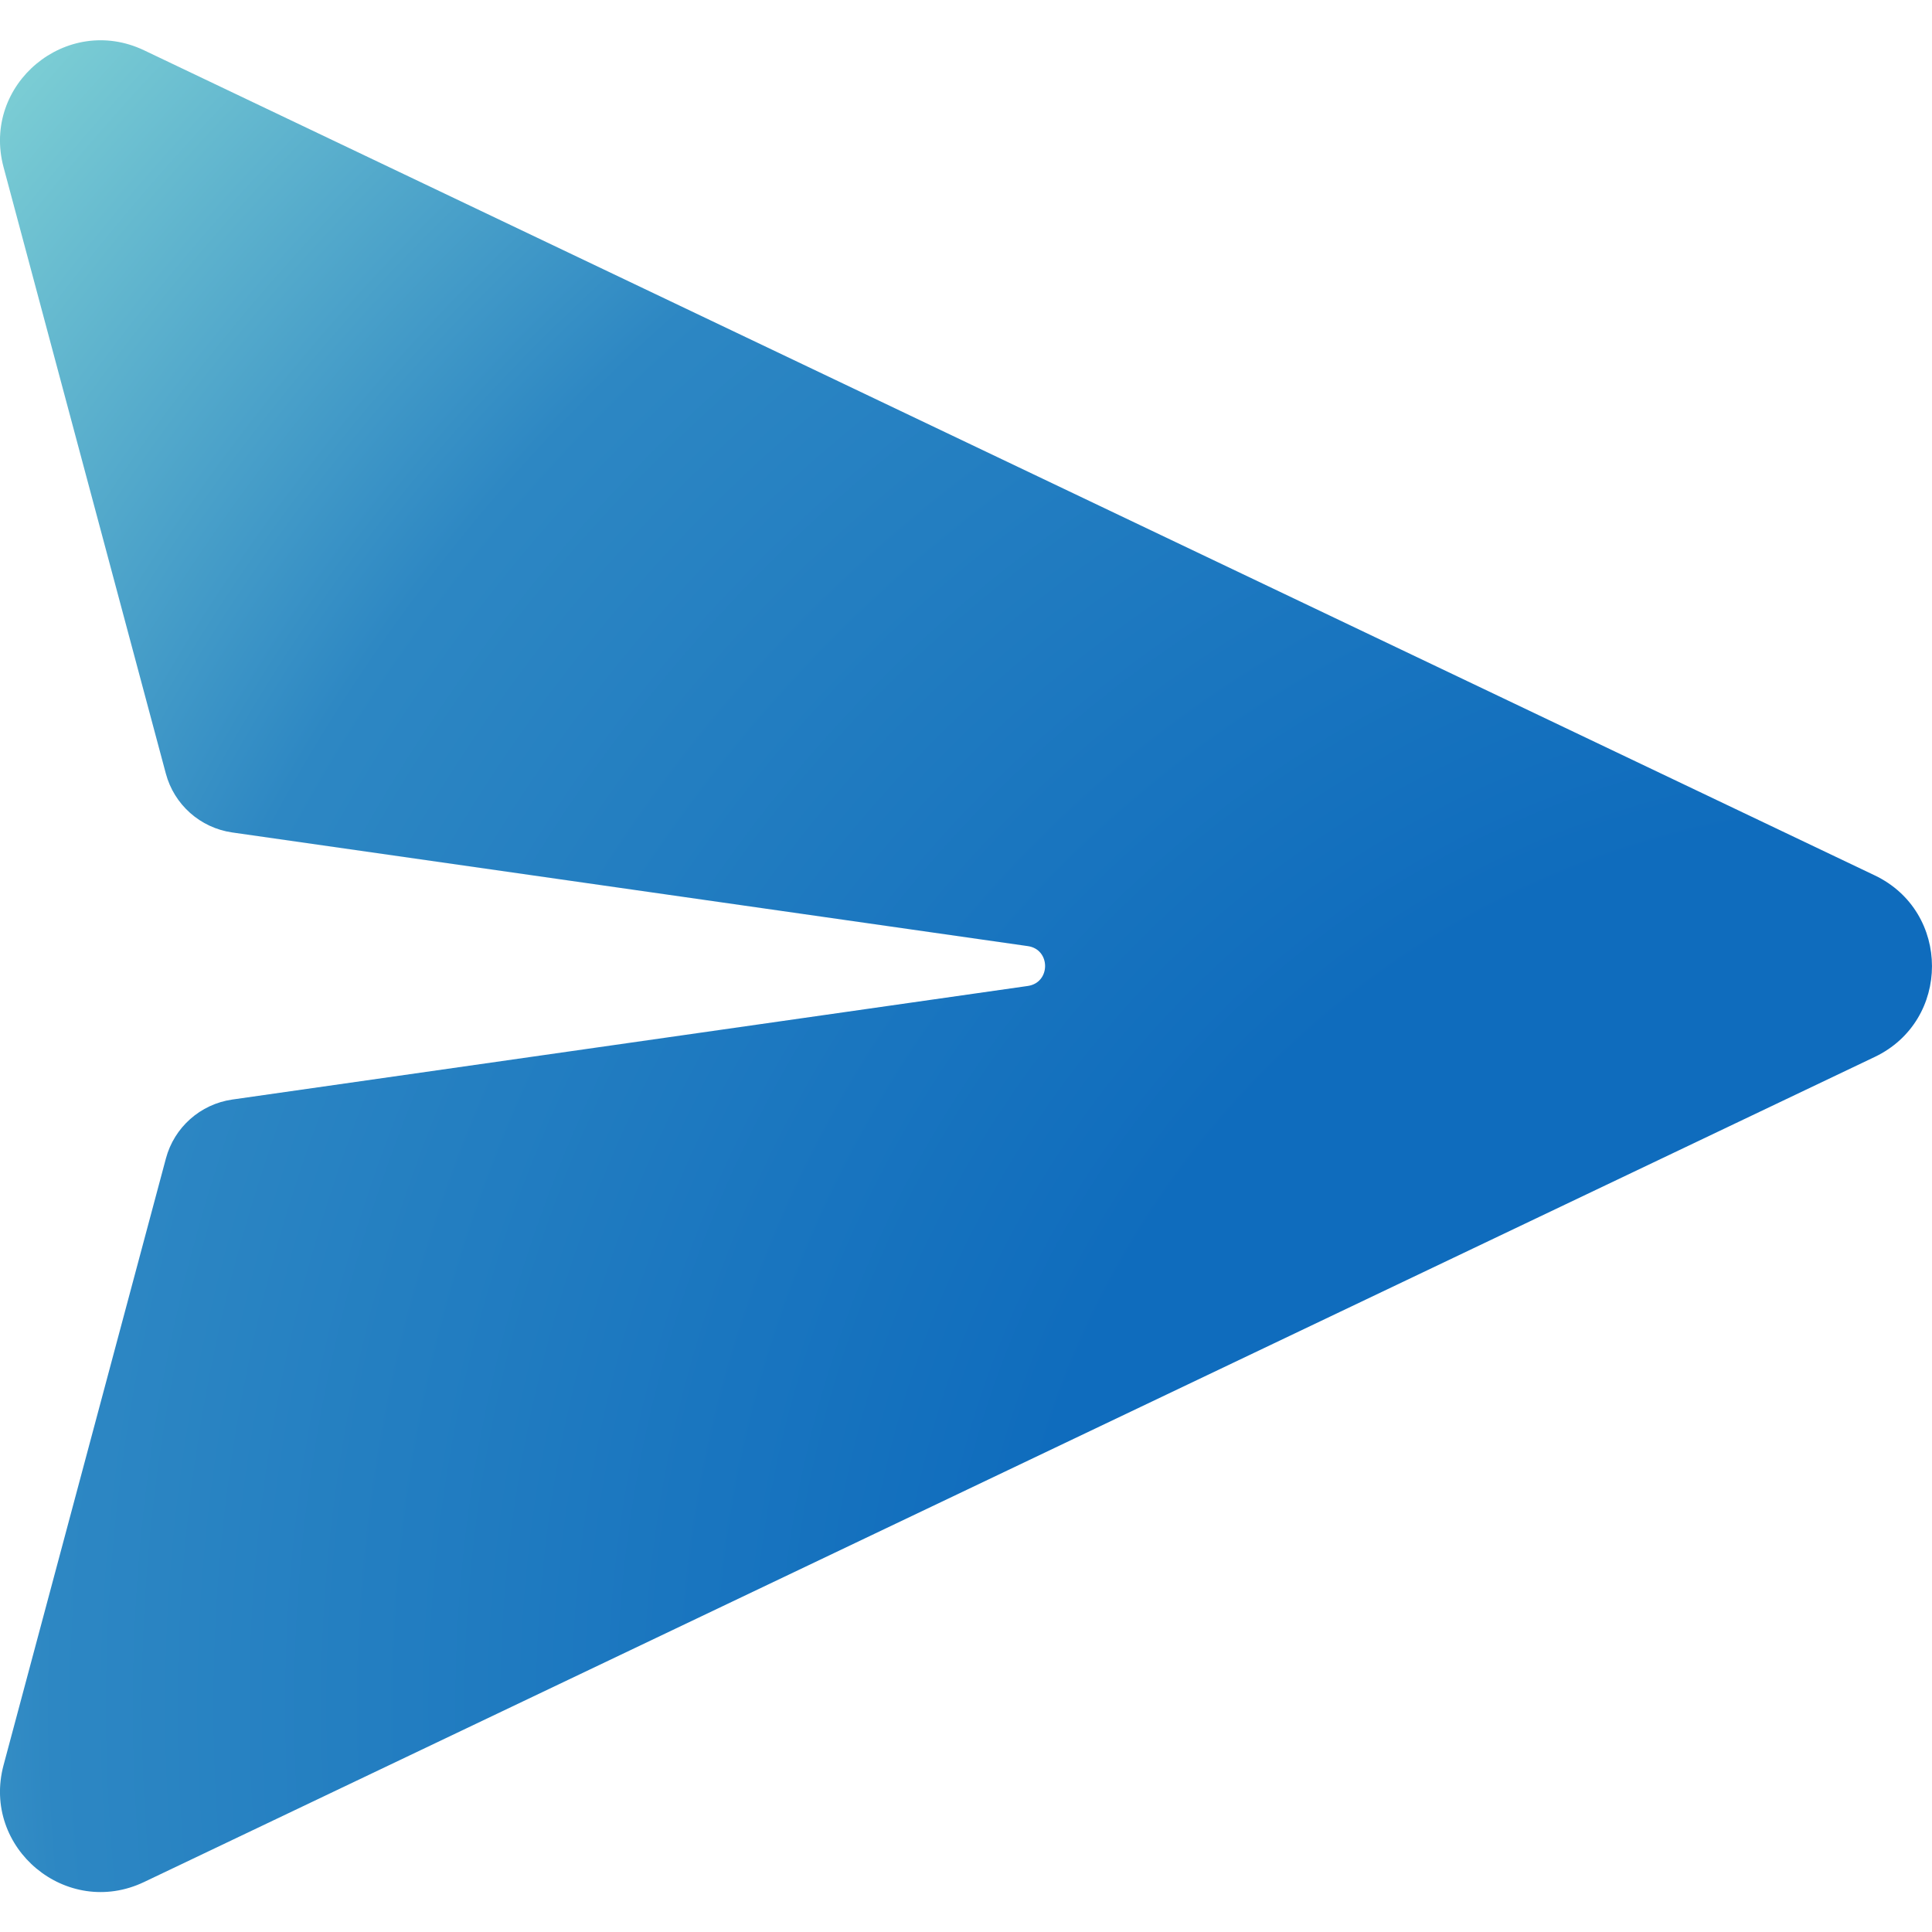
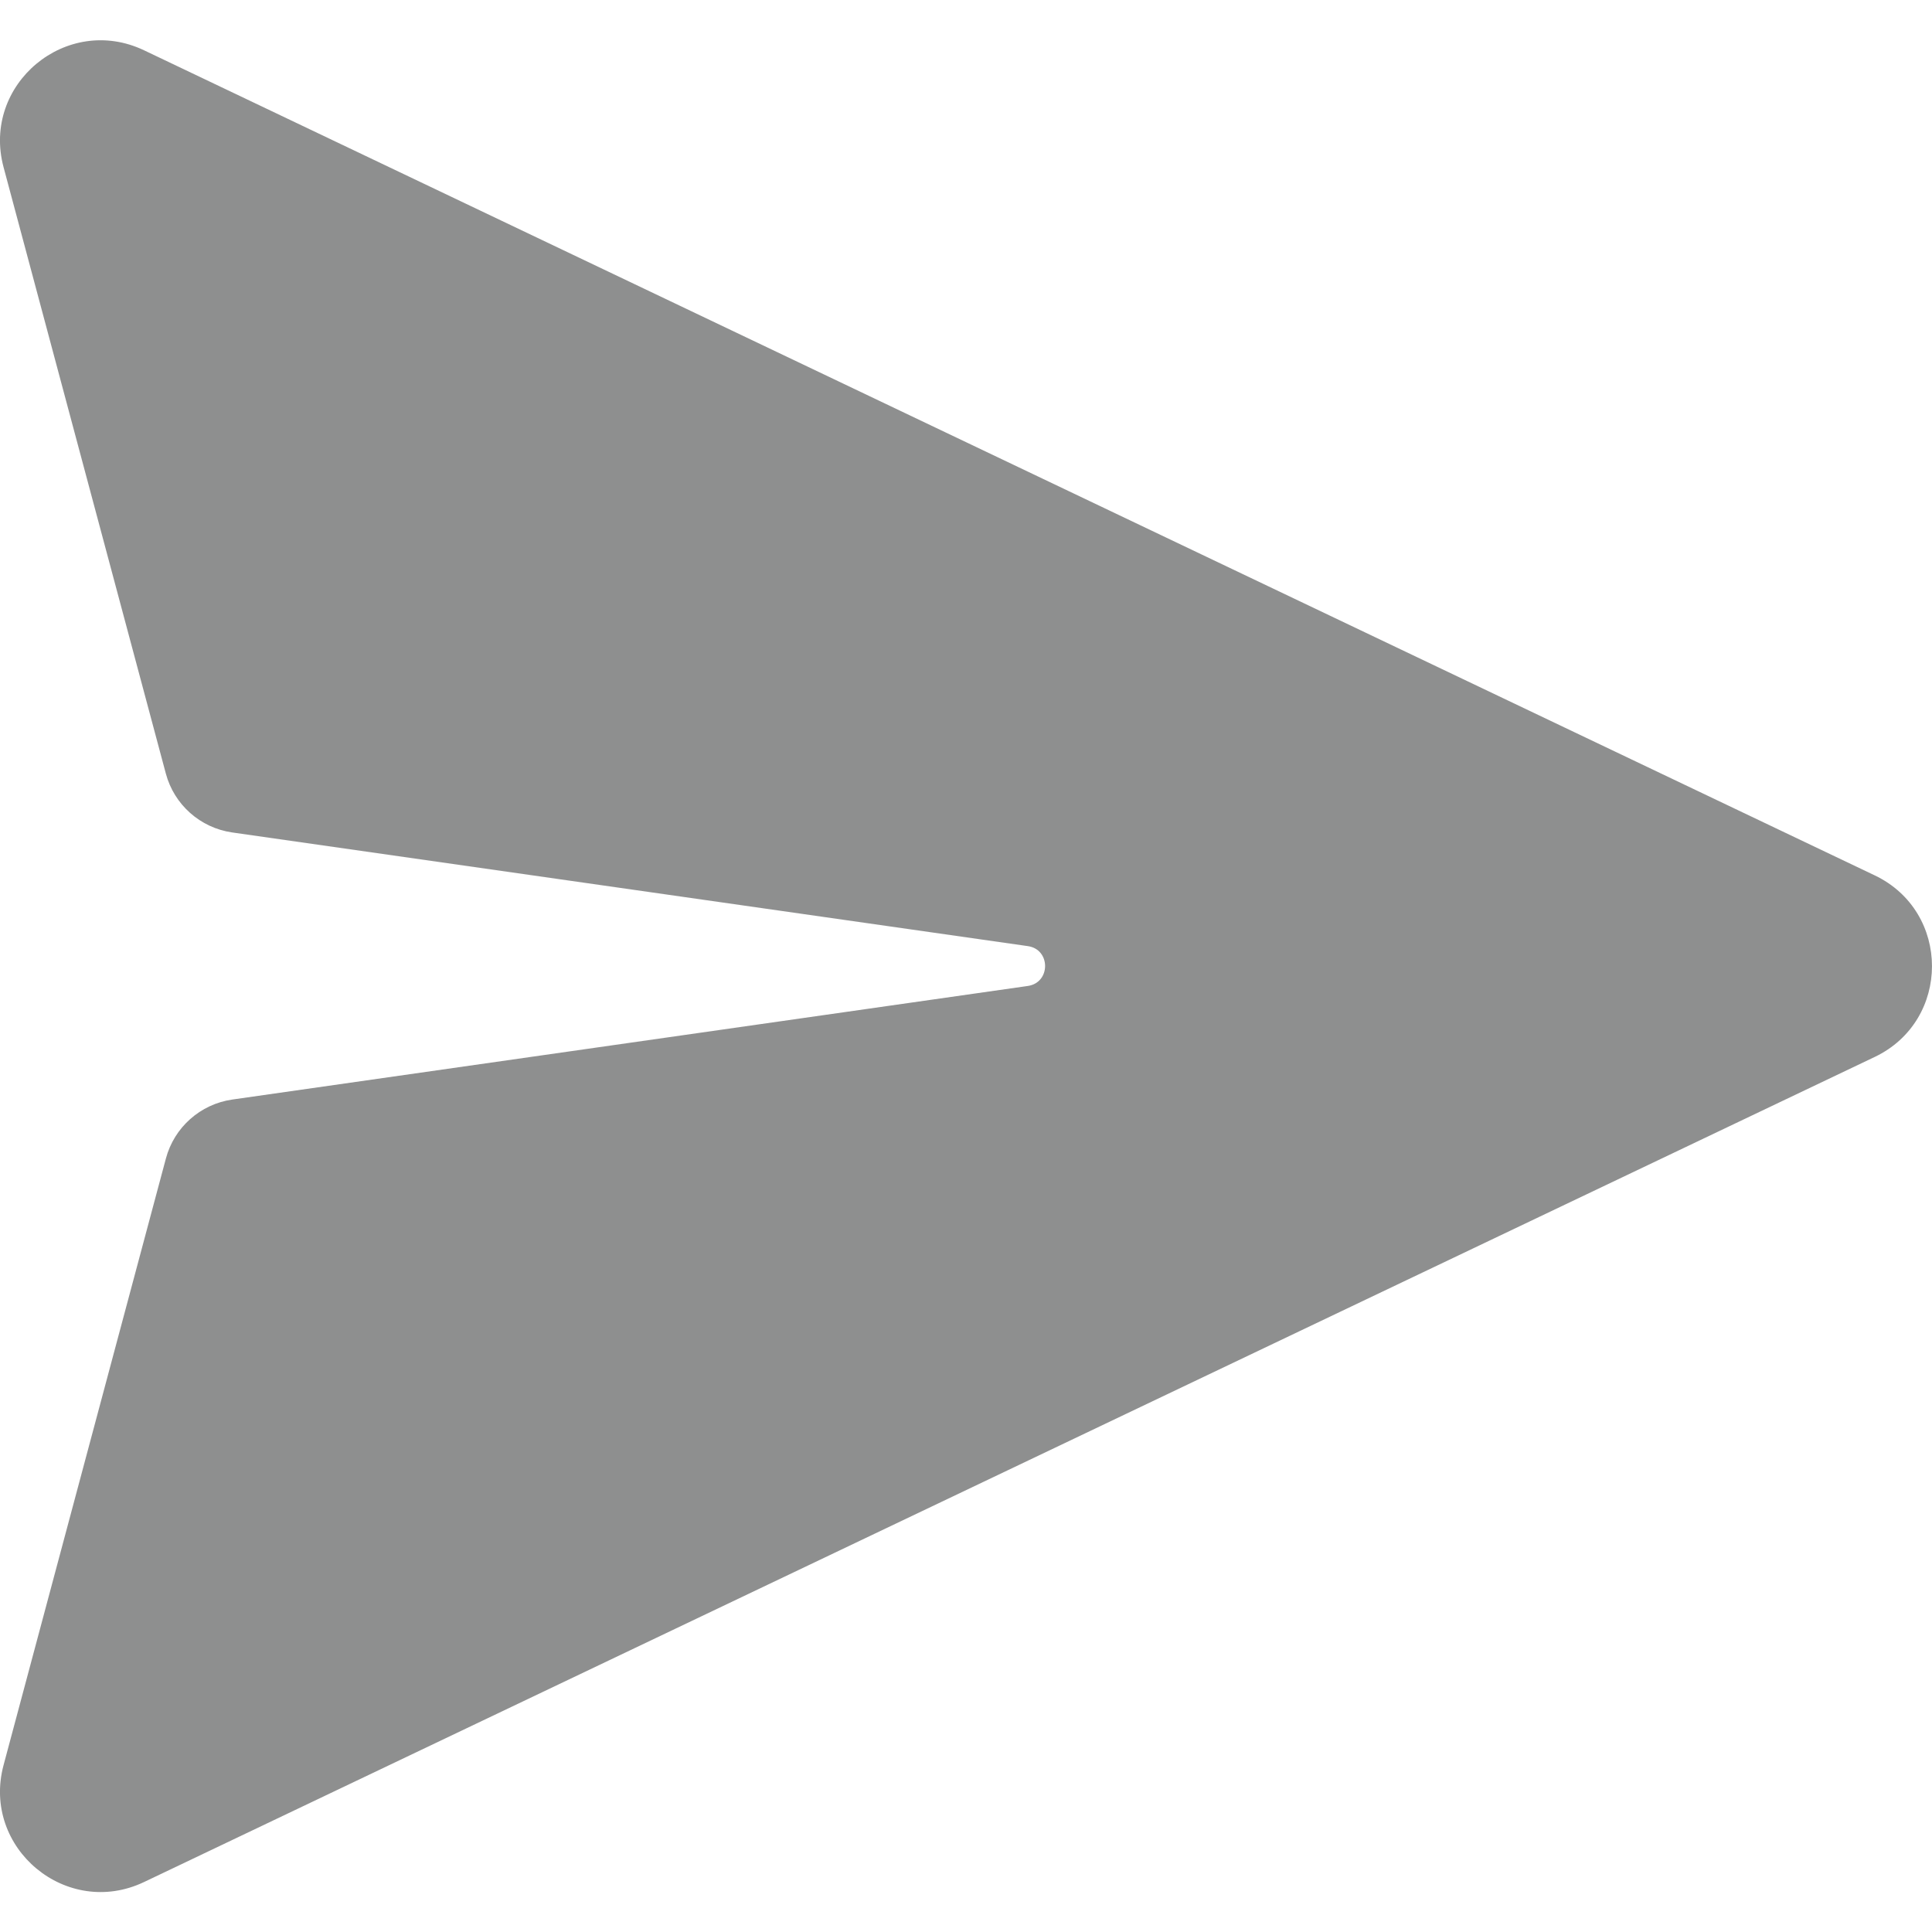
<svg xmlns="http://www.w3.org/2000/svg" width="24" height="24" viewBox="0 0 24 24" fill="none">
  <path d="M1.79 0.625C0.827 0.166 -0.231 1.046 0.044 2.076L2.06 9.609C2.163 9.996 2.488 10.284 2.884 10.341L12.768 11.753C13.054 11.793 13.054 12.207 12.768 12.248L2.885 13.659C2.489 13.716 2.164 14.004 2.061 14.391L0.044 21.928C-0.231 22.958 0.827 23.838 1.79 23.379L23.288 13.13C24.237 12.678 24.237 11.326 23.288 10.874L1.79 0.625Z" fill="url(#paint0_radial_2280_119090)" />
  <defs>
    <radialGradient id="paint0_radial_2280_119090" cx="0" cy="0" r="1" gradientUnits="userSpaceOnUse" gradientTransform="translate(24.0234 21.2469) rotate(-142.006) scale(33.4402 32.3913)">
-       <stop offset="0.336" stop-color="#0F6CBD" />
-       <stop offset="0.703" stop-color="#2D87C3" />
-       <stop offset="1" stop-color="#8DDDD8" />
+       <stop offset="0.336" stop-color="#8e8f8f" />
+       <stop offset="0.703" stop-color="#8e8f8f" />
+       <stop offset="1" stop-color="#8e8f8f" />
    </radialGradient>
  </defs>
</svg>
